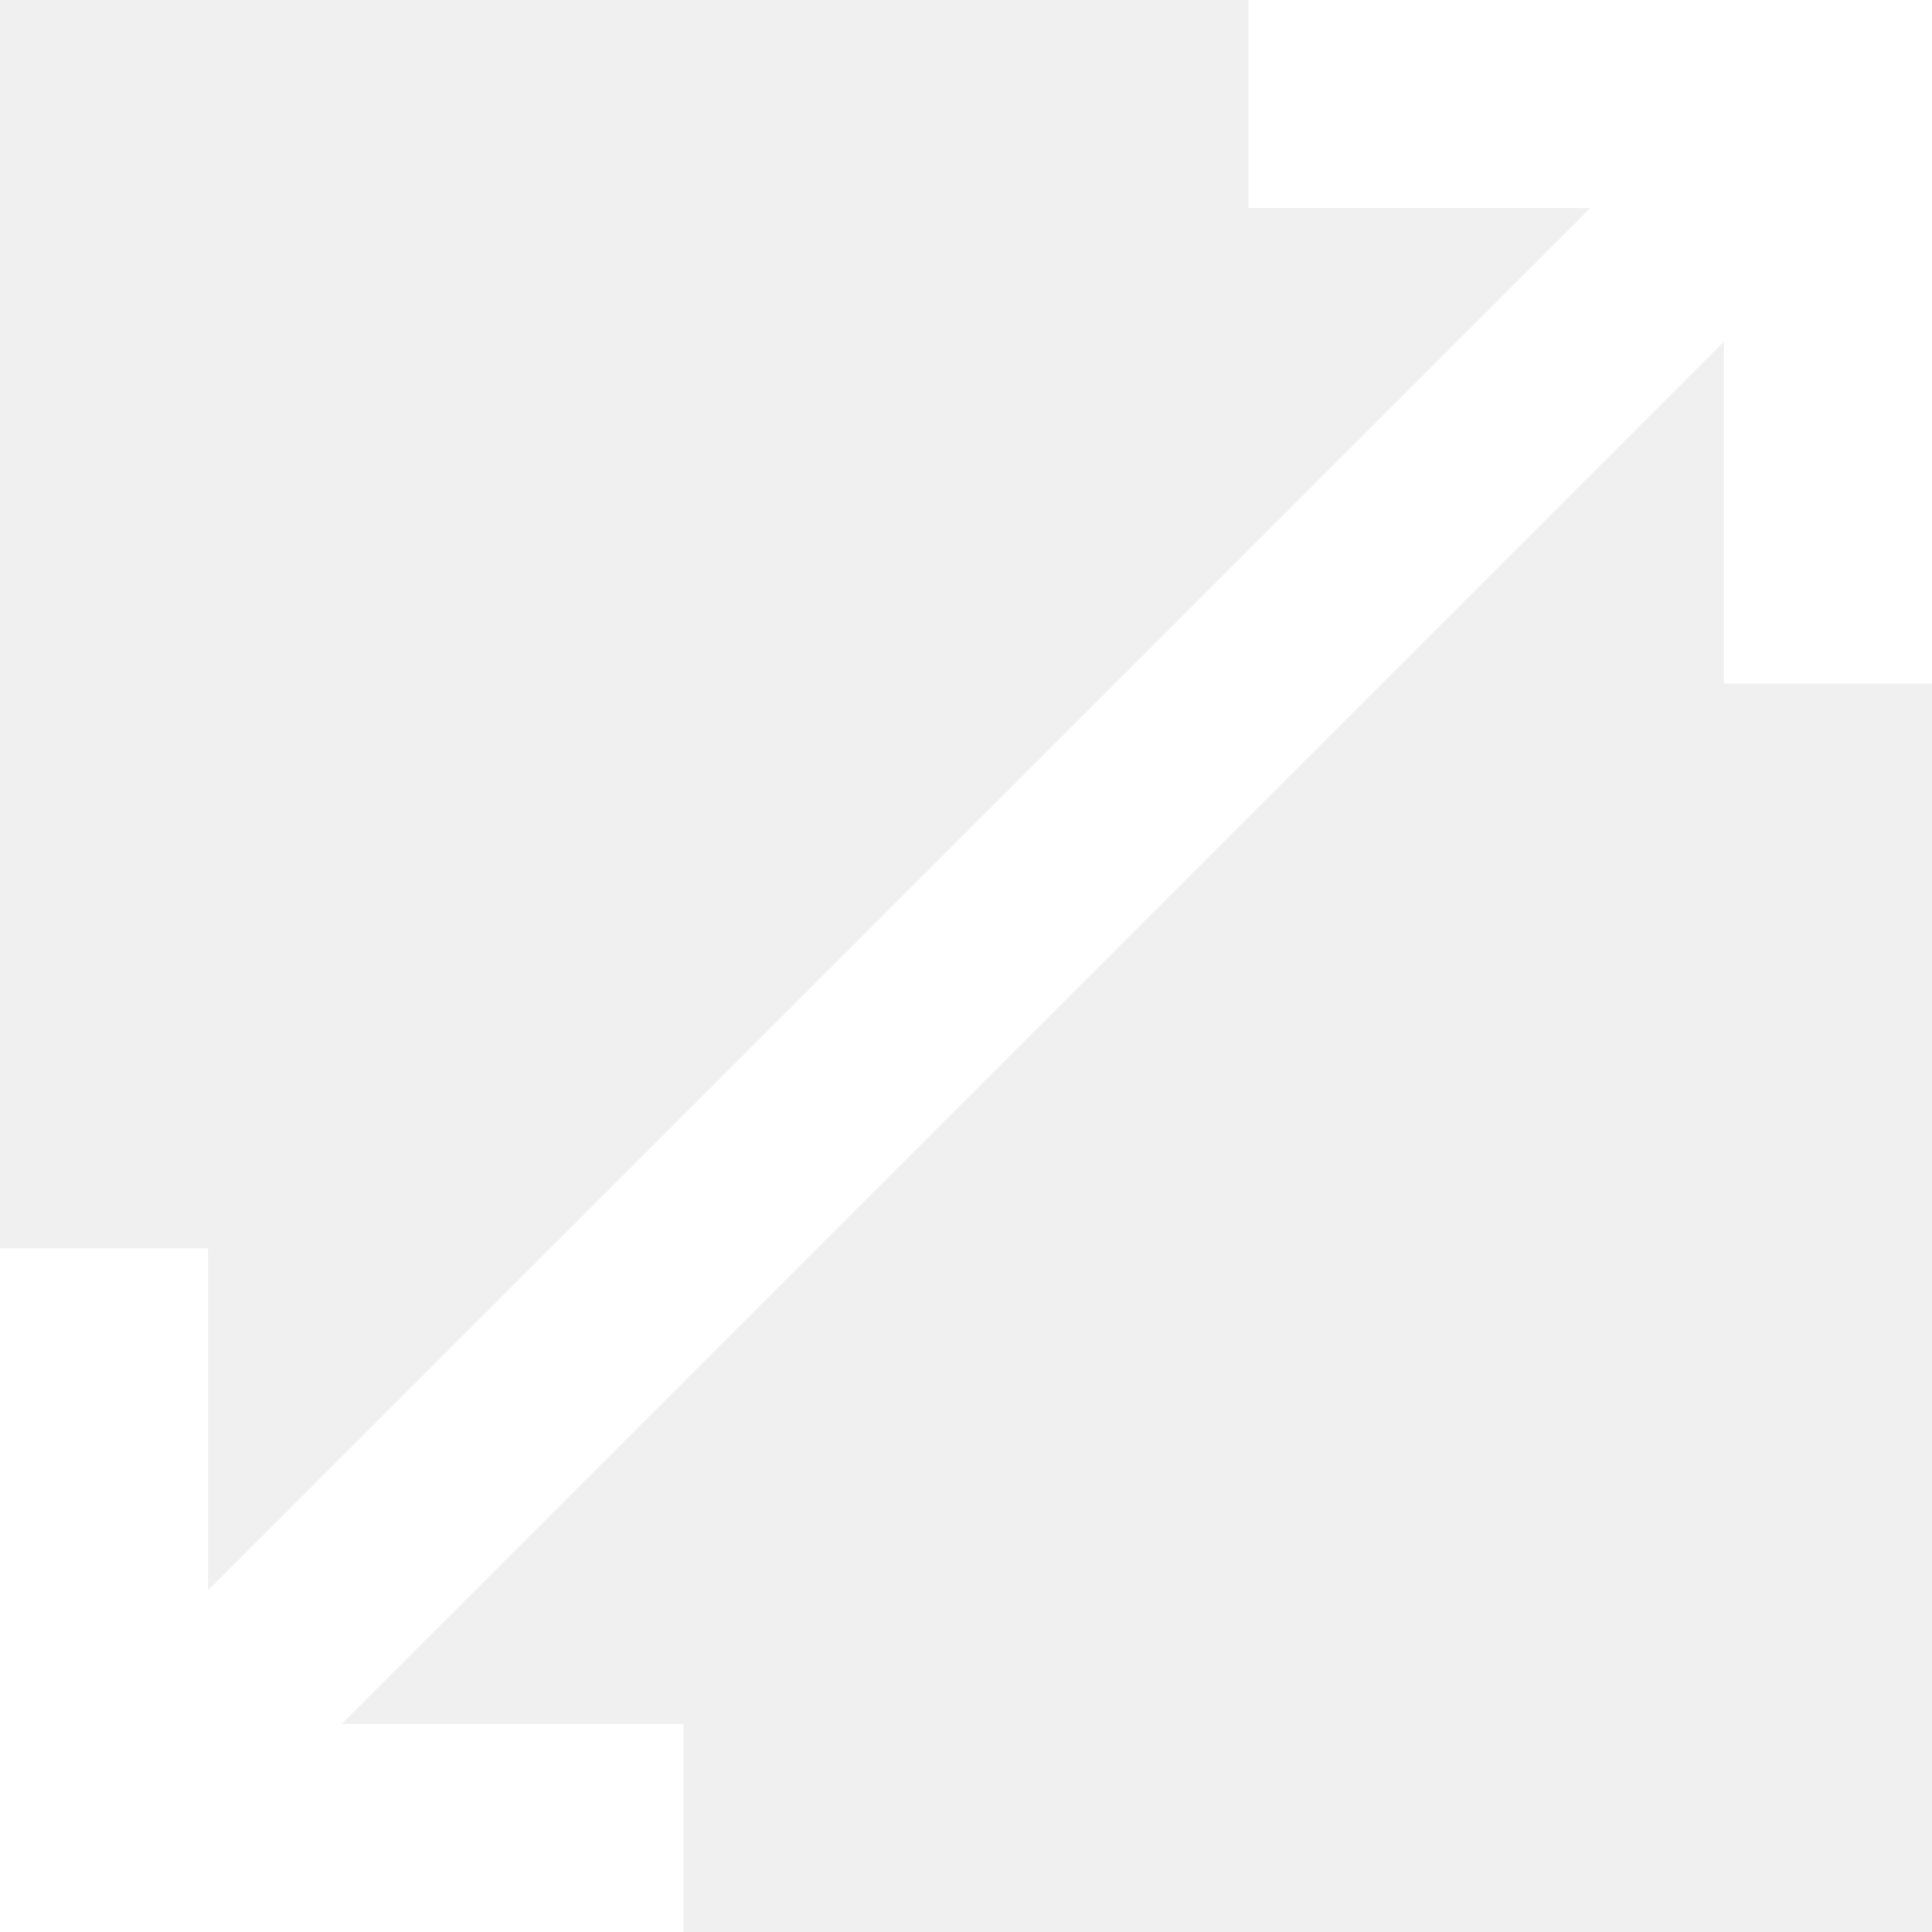
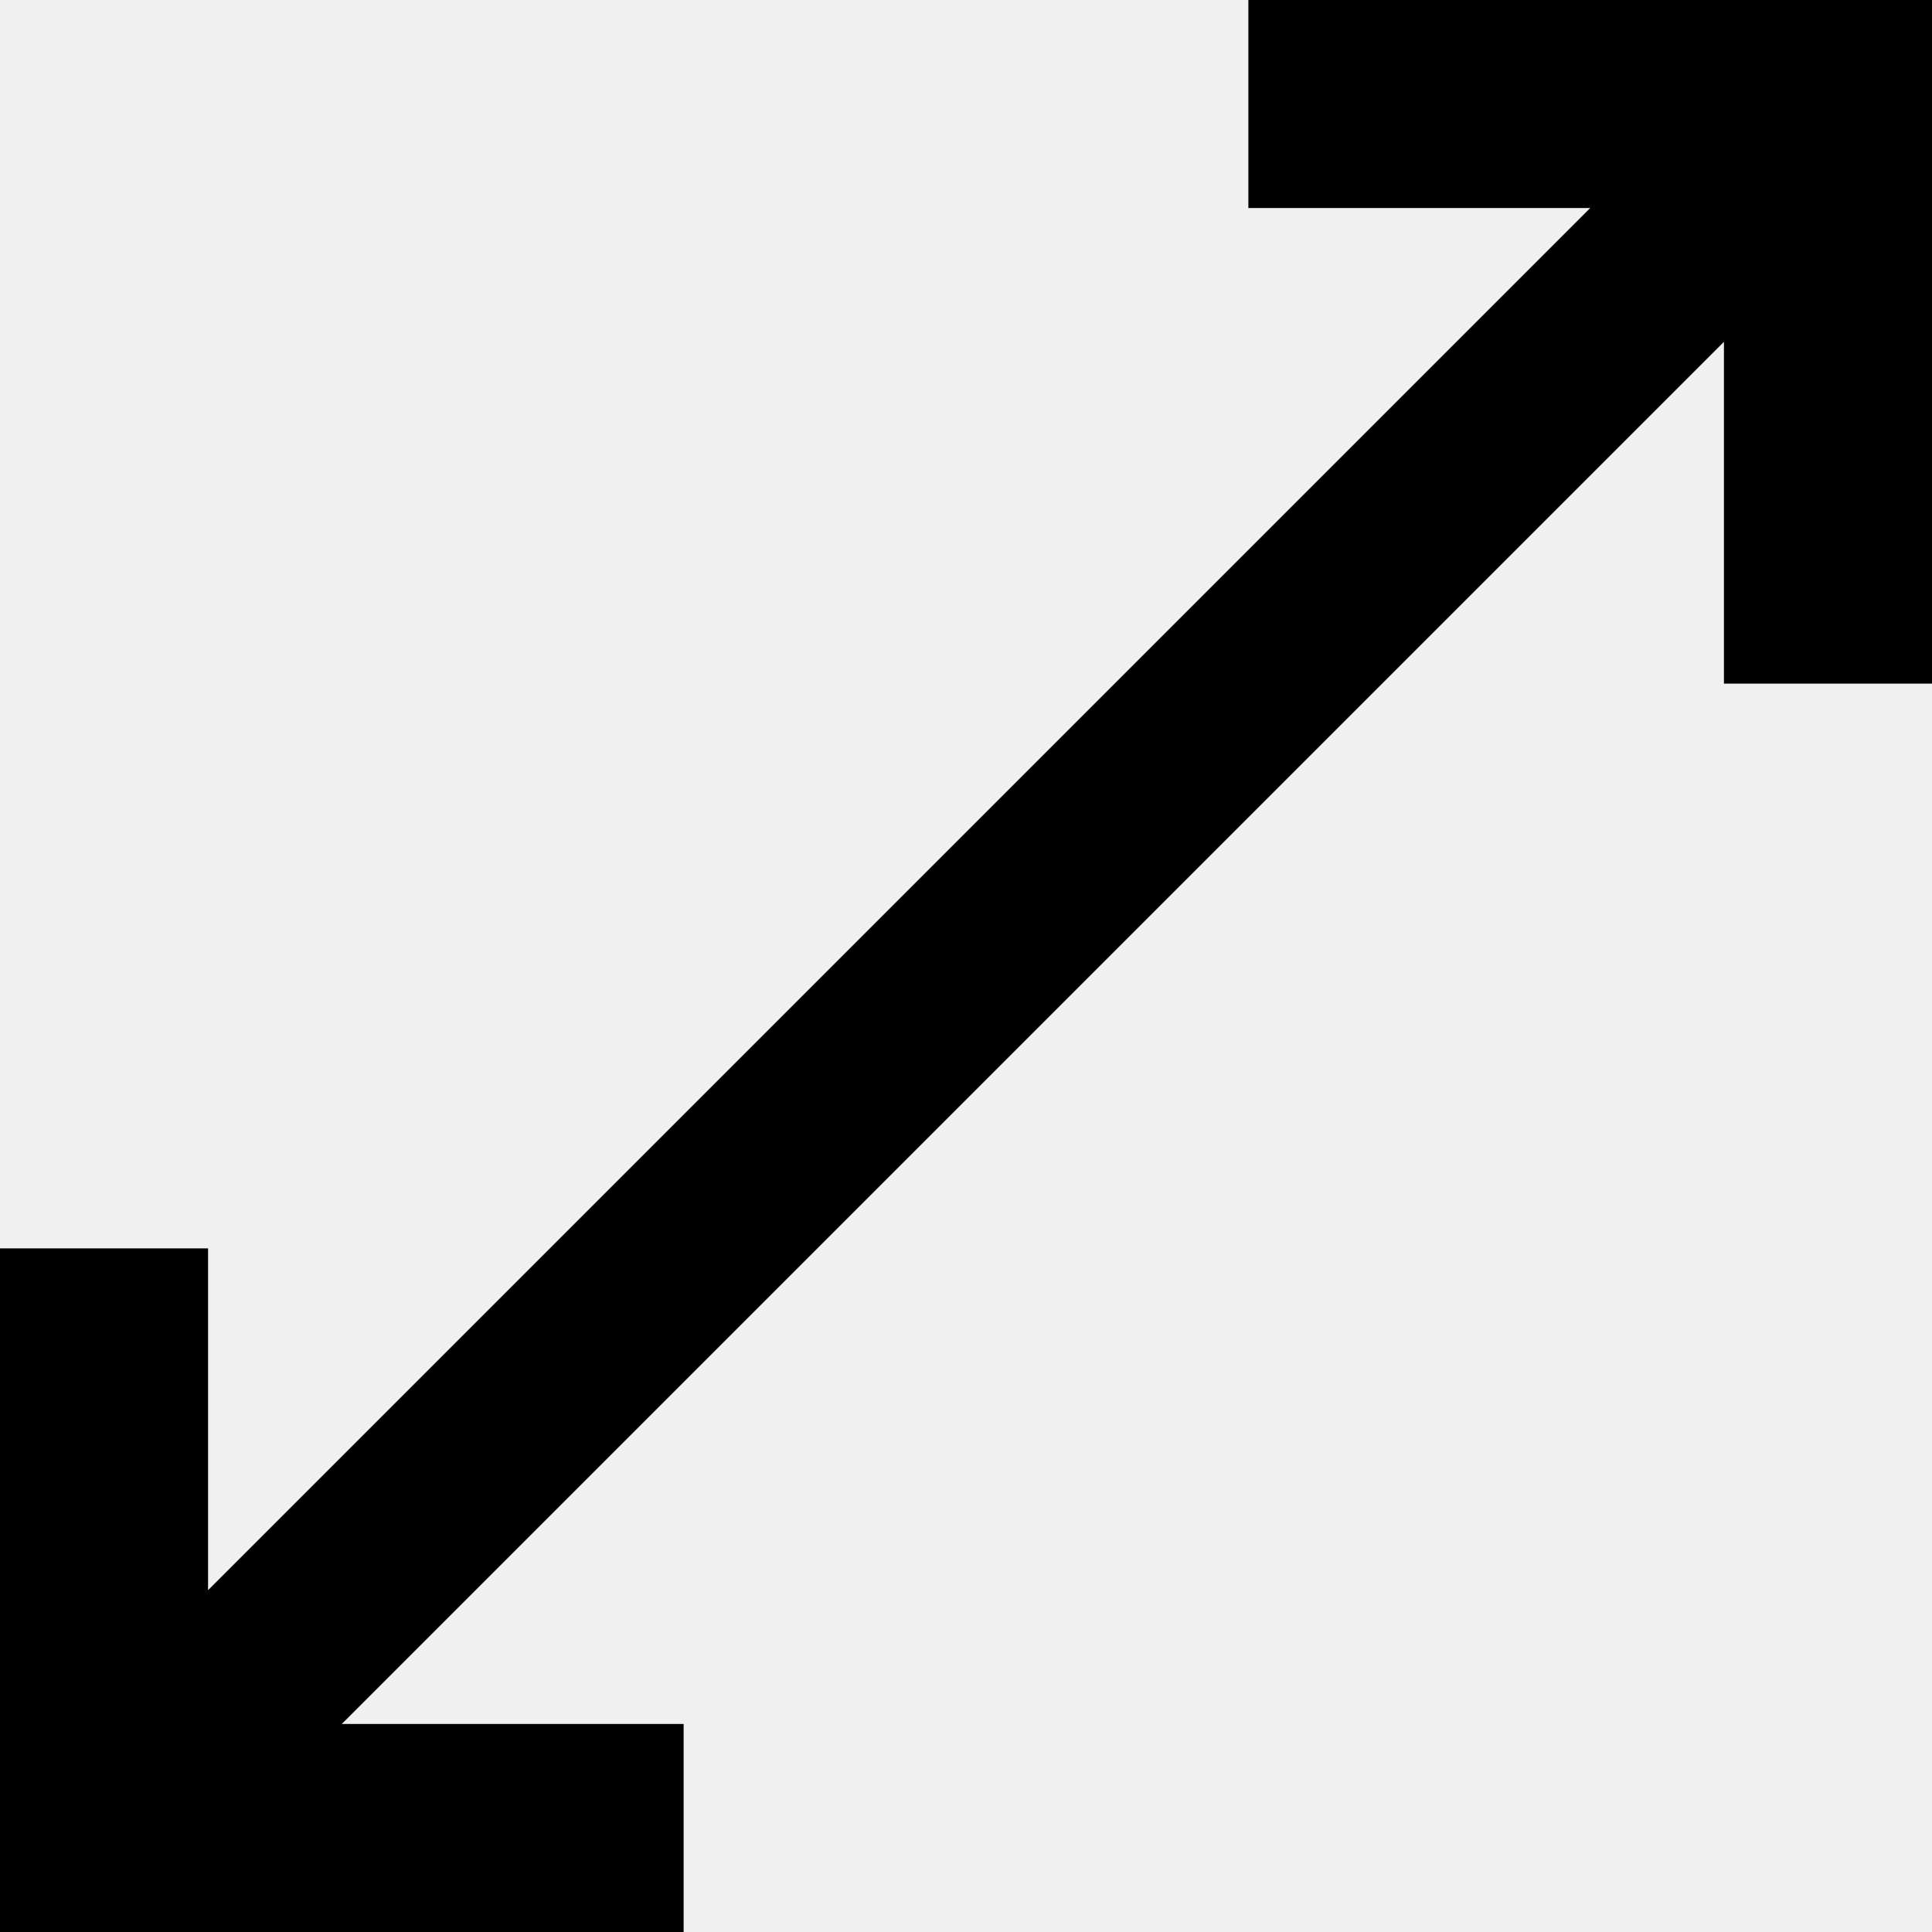
<svg xmlns="http://www.w3.org/2000/svg" version="1.1" id="Layer_1" x="0px" y="0px" viewBox="0 0 13 13" style="enable-background:new 0 0 13 13;" xml:space="preserve">
-   <style type="text/css">
- 	.st0{fill-rule:evenodd;clip-rule:evenodd;fill:#FFFFFF;}
- </style>
-   <g id="Page-1">
-     <g>
-       <polygon id="Page-1-Copy-35" class="st0" points="2.3,11.6 11.6,2.3 11.6,4.6 13,4.6 13,0 8.4,0 8.4,1.4 10.7,1.4 1.4,10.7     1.4,8.4 0,8.4 0,13 4.6,13 4.6,11.6   " />
-     </g>
+   <g>
+     <polygon id="Page-1-Copy-35" class="st0" points="2.3,11.6 11.6,2.3 11.6,4.6 13,4.6 13,0 8.4,0 8.4,1.4 10.7,1.4 1.4,10.7    1.4,8.4 0,8.4 0,13 4.6,13 4.6,11.6   " />
  </g>
</svg>
